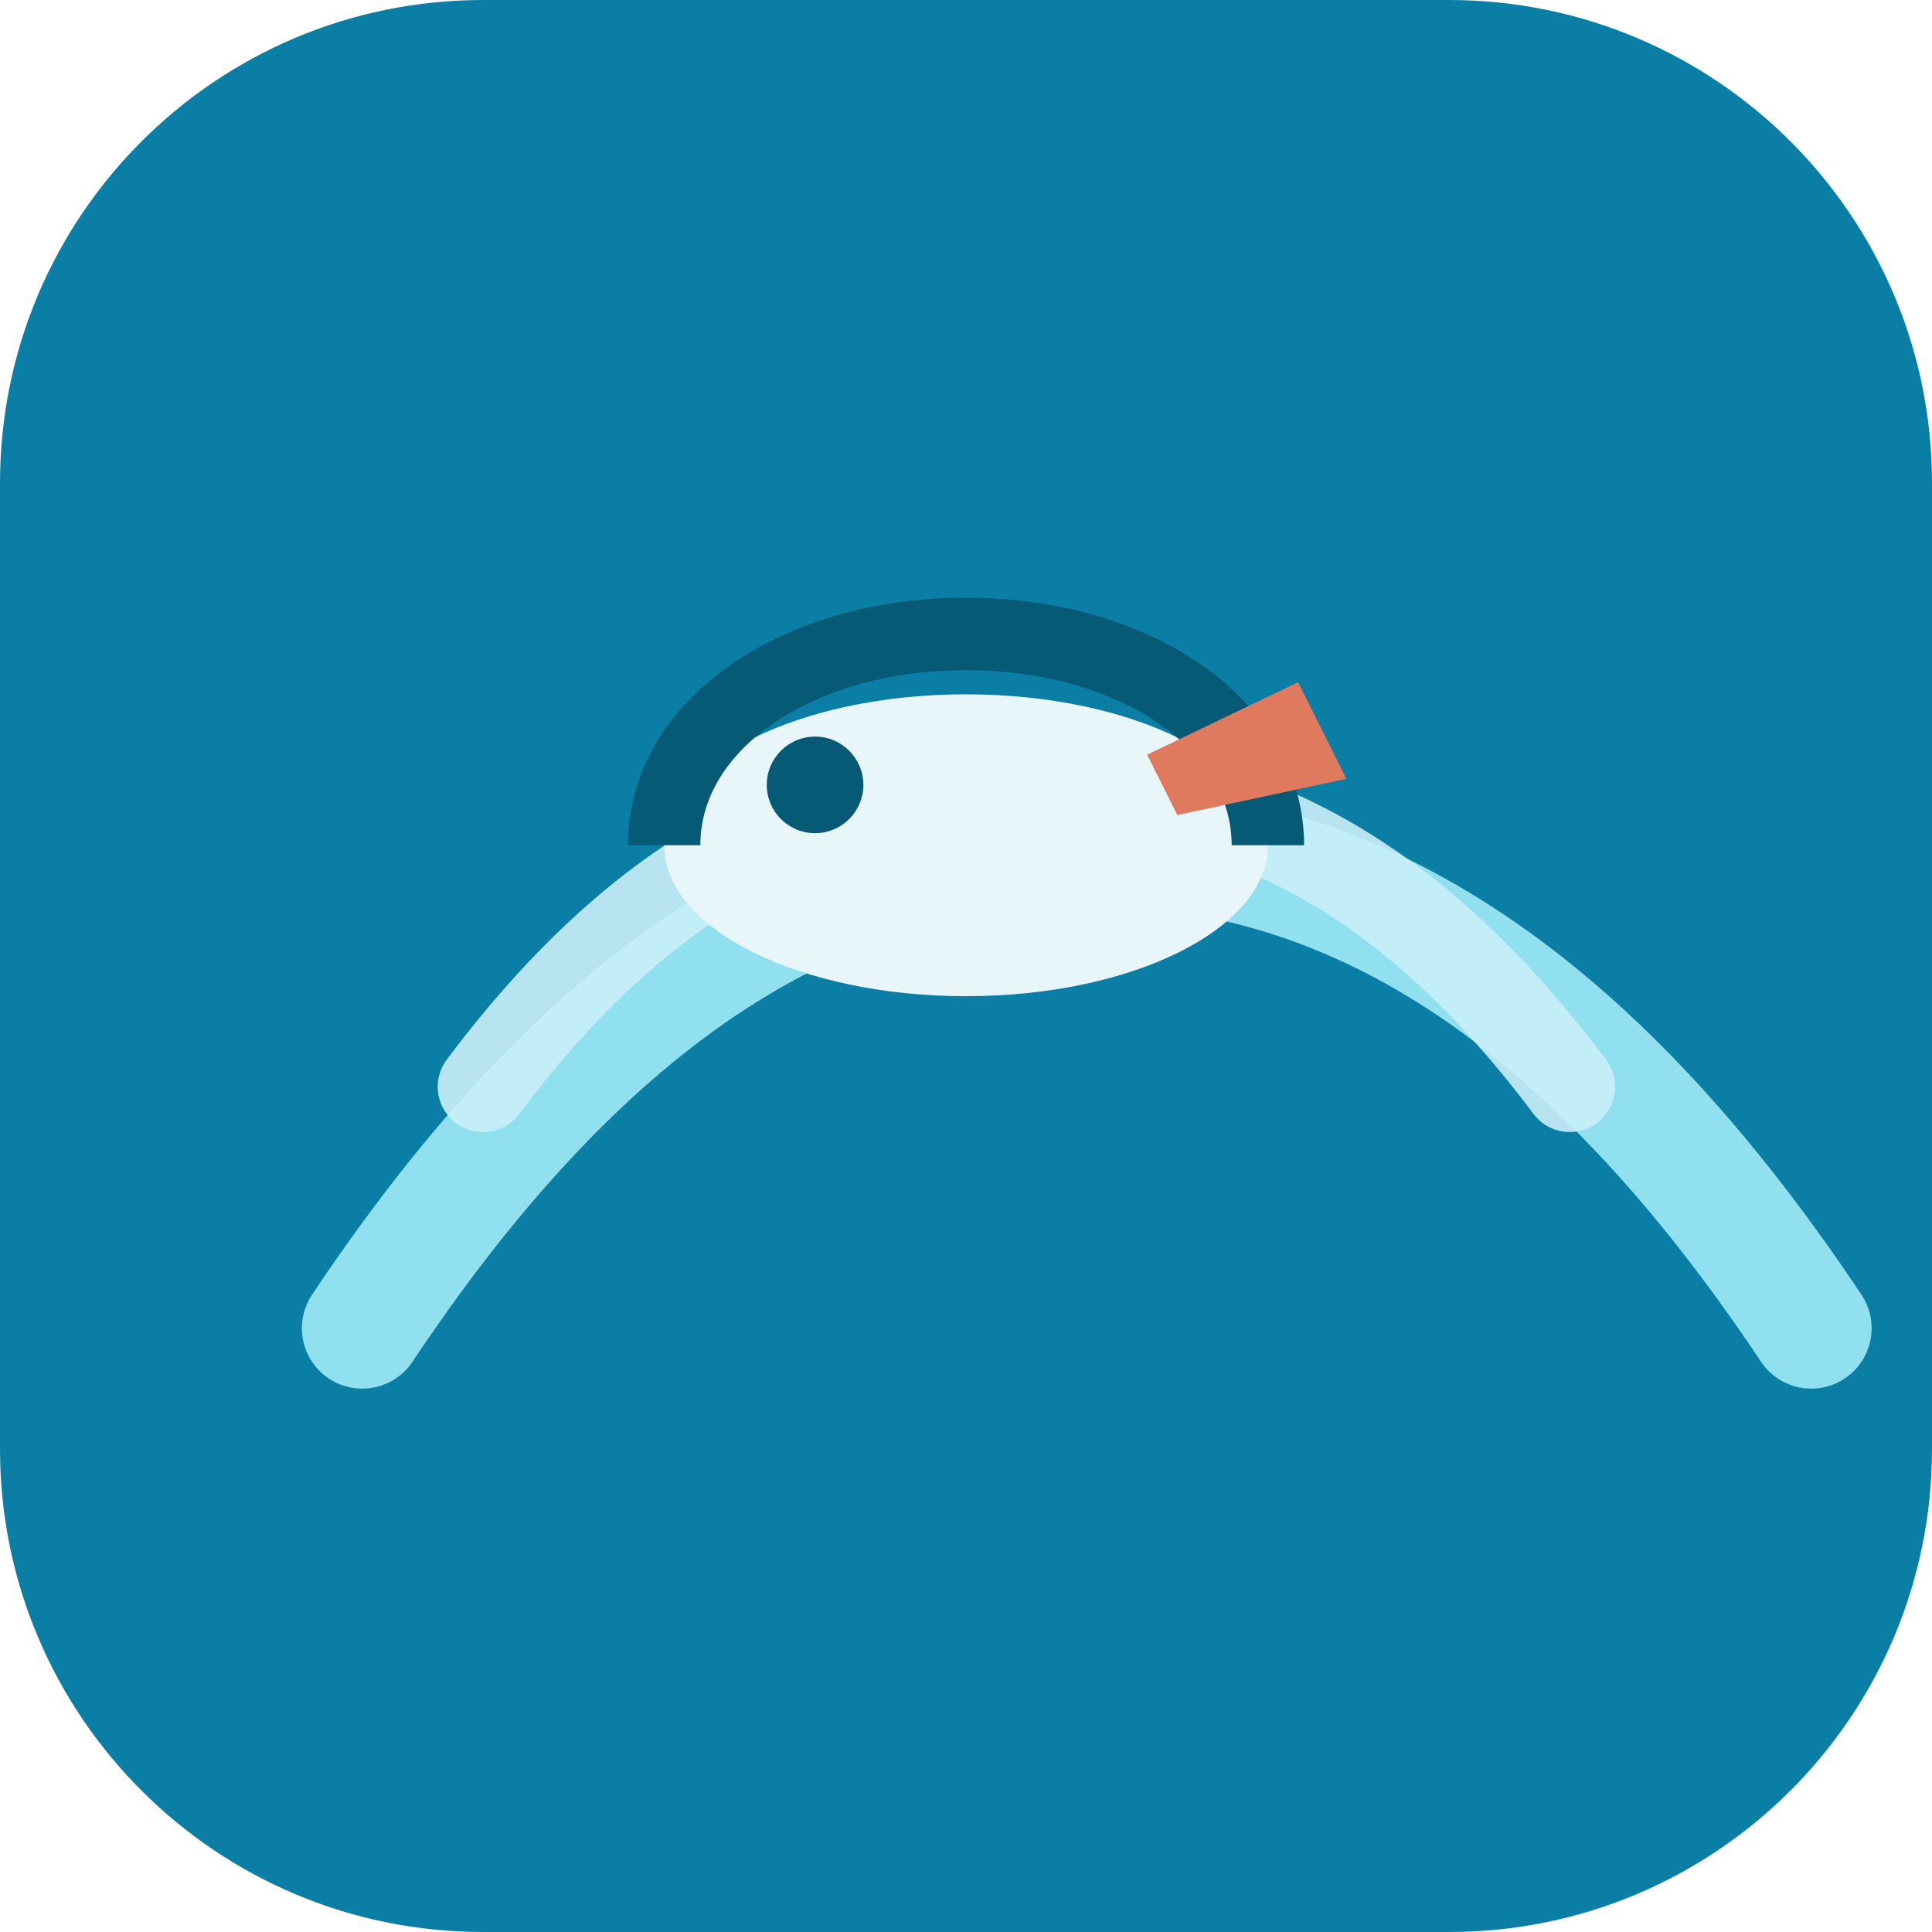
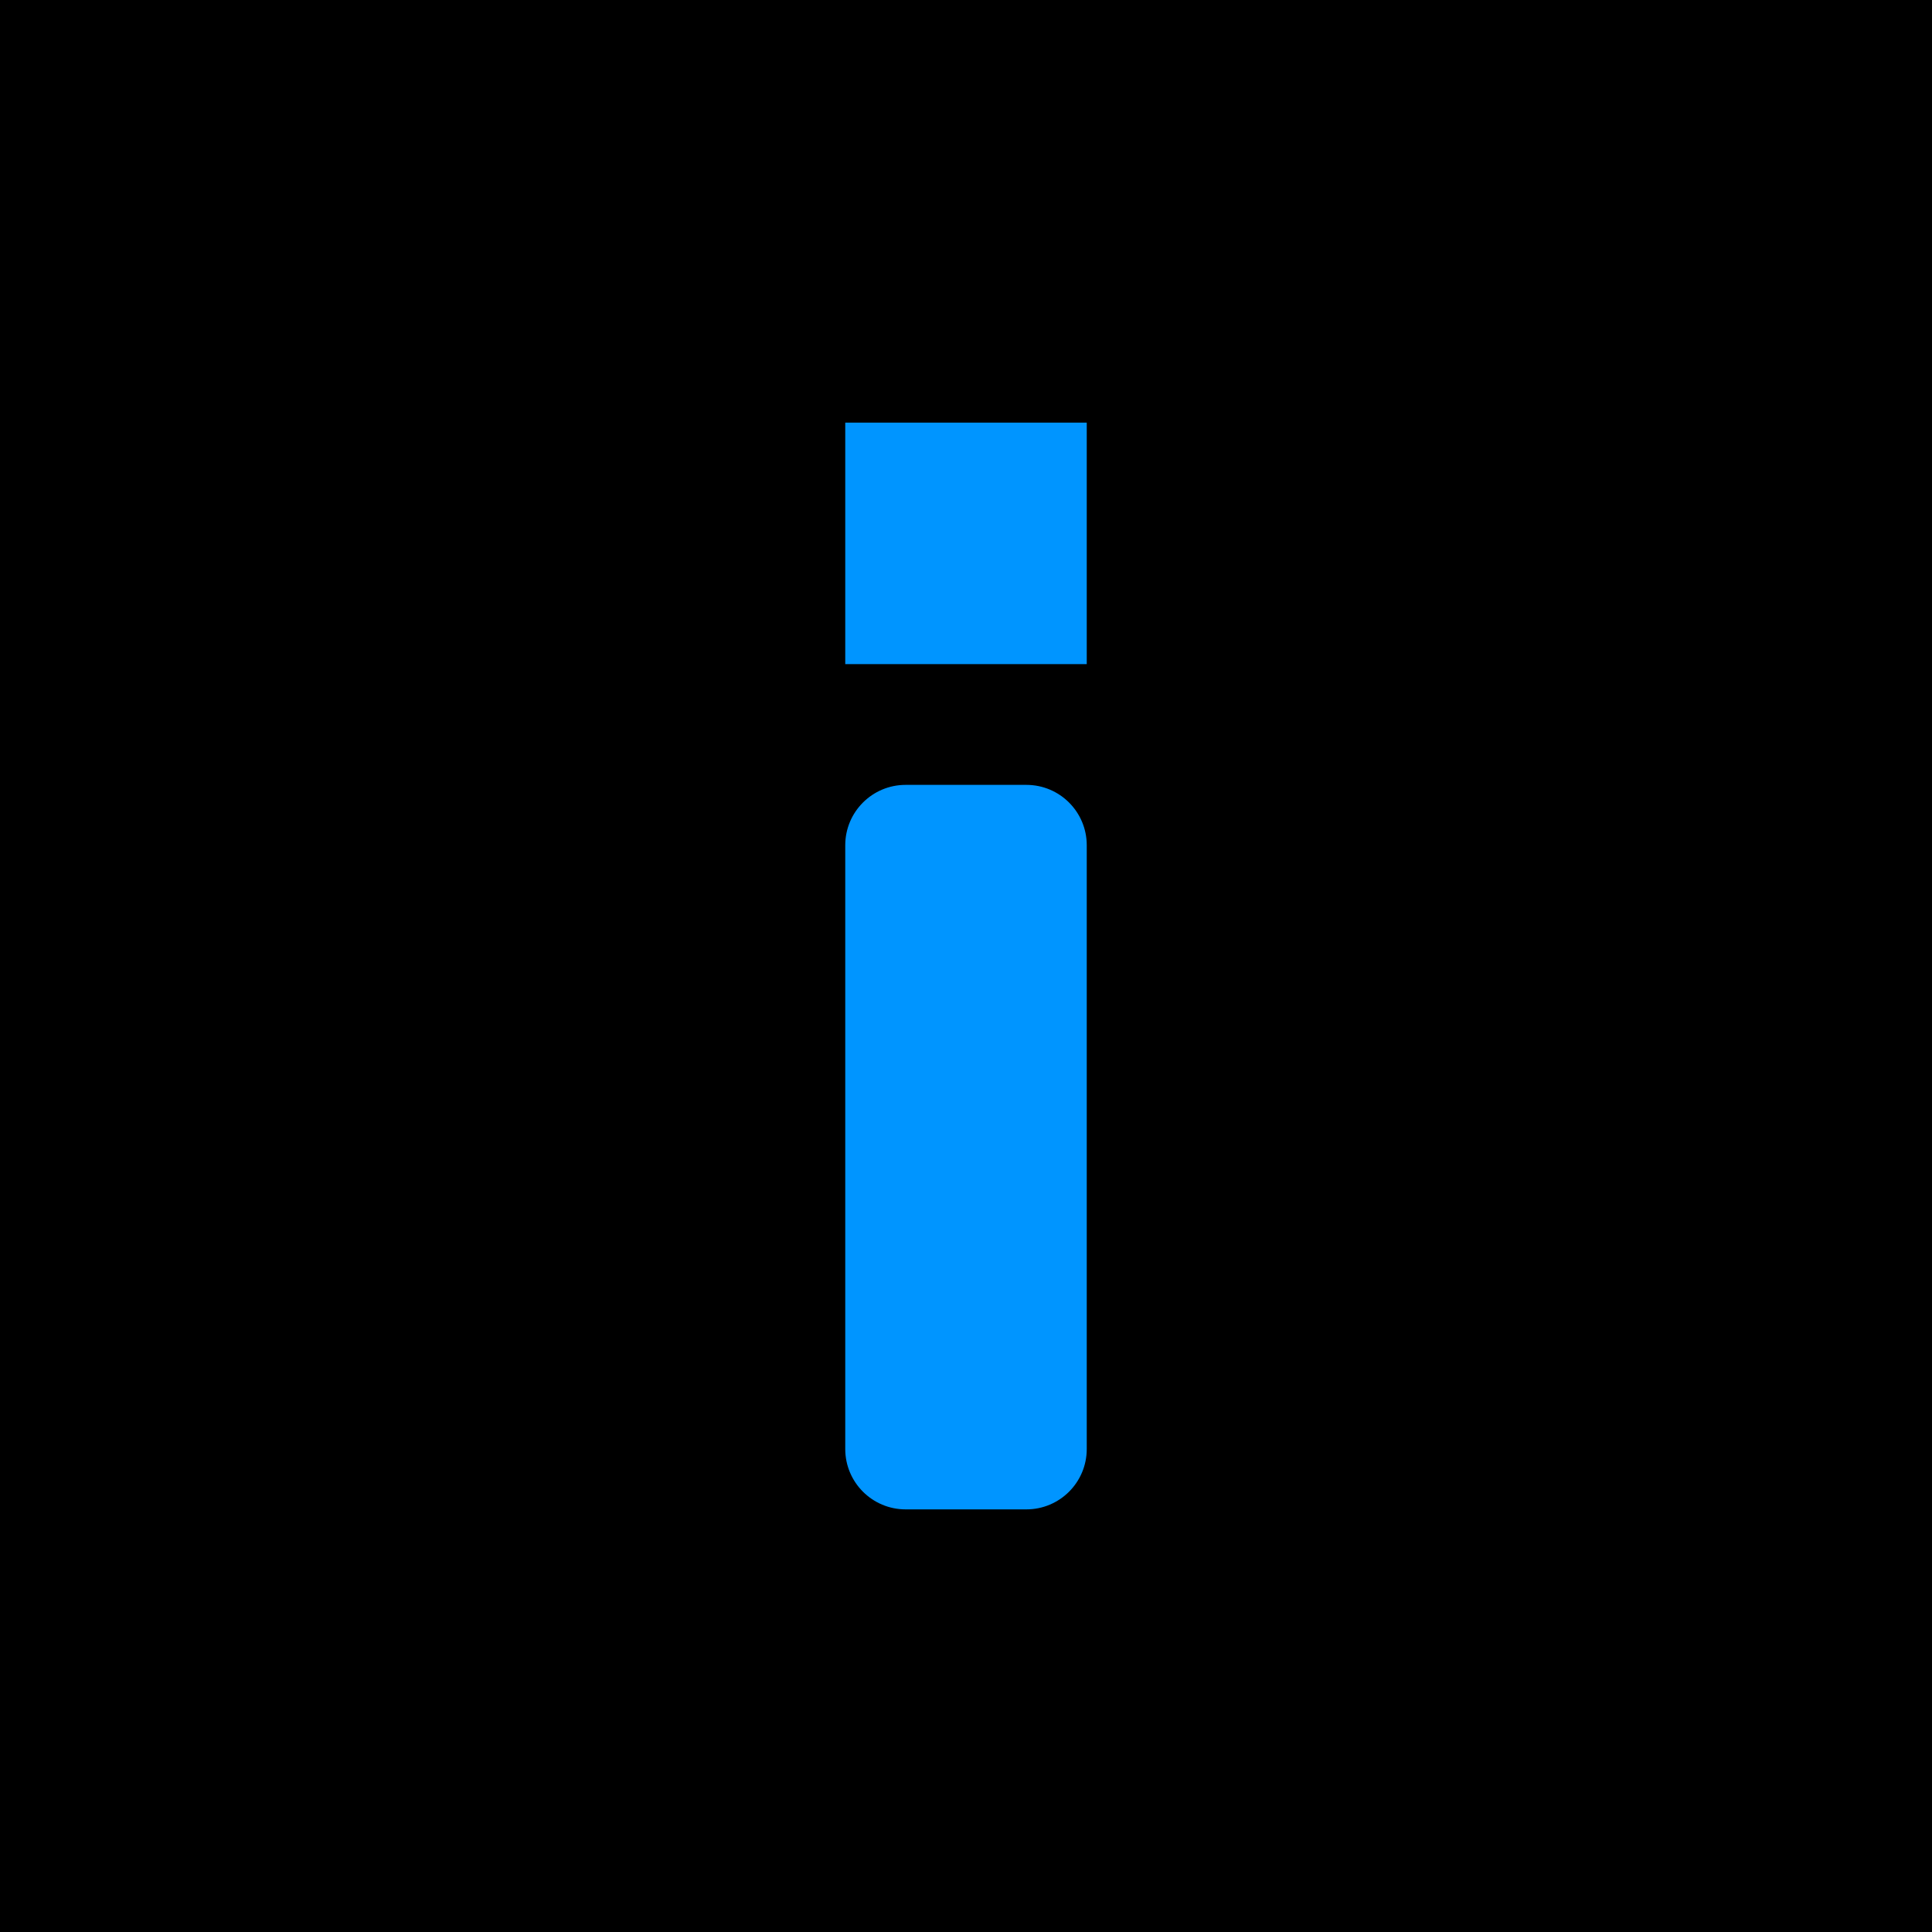
<svg xmlns="http://www.w3.org/2000/svg" viewBox="0 0 32 32" fill="none">
-   <rect width="32" height="32" rx="8" fill="#0A7EA4" />
-   <path d="M6 22c4-6 8-8 12-8s8 2 12 8" stroke="#90E0EF" stroke-width="2" stroke-linecap="round" />
-   <path d="M8 18c3-4 6-5 9-5s6 1 9 5" stroke="#CAF0F8" stroke-width="1.5" stroke-linecap="round" opacity="0.9" />
-   <ellipse cx="16" cy="14" rx="5" ry="2.5" fill="#E8F6FA" />
-   <path d="M11 14c0-2 2.2-3.5 5-3.5s5 1.5 5 3.5" stroke="#065A75" stroke-width="1.2" />
-   <circle cx="13.5" cy="13" r="0.8" fill="#065A75" />
-   <path d="M19 12.5l2.5-1.2.8 1.6-2.8.6z" fill="#E07A5F" />
+   <rect width="32" height="32" fill="#000000" />
+   <rect x="14" y="7" width="4" height="4" fill="#0095FF" />
+   <rect x="14" y="13" width="4" height="12" rx="1" fill="#0095FF" />
</svg>
